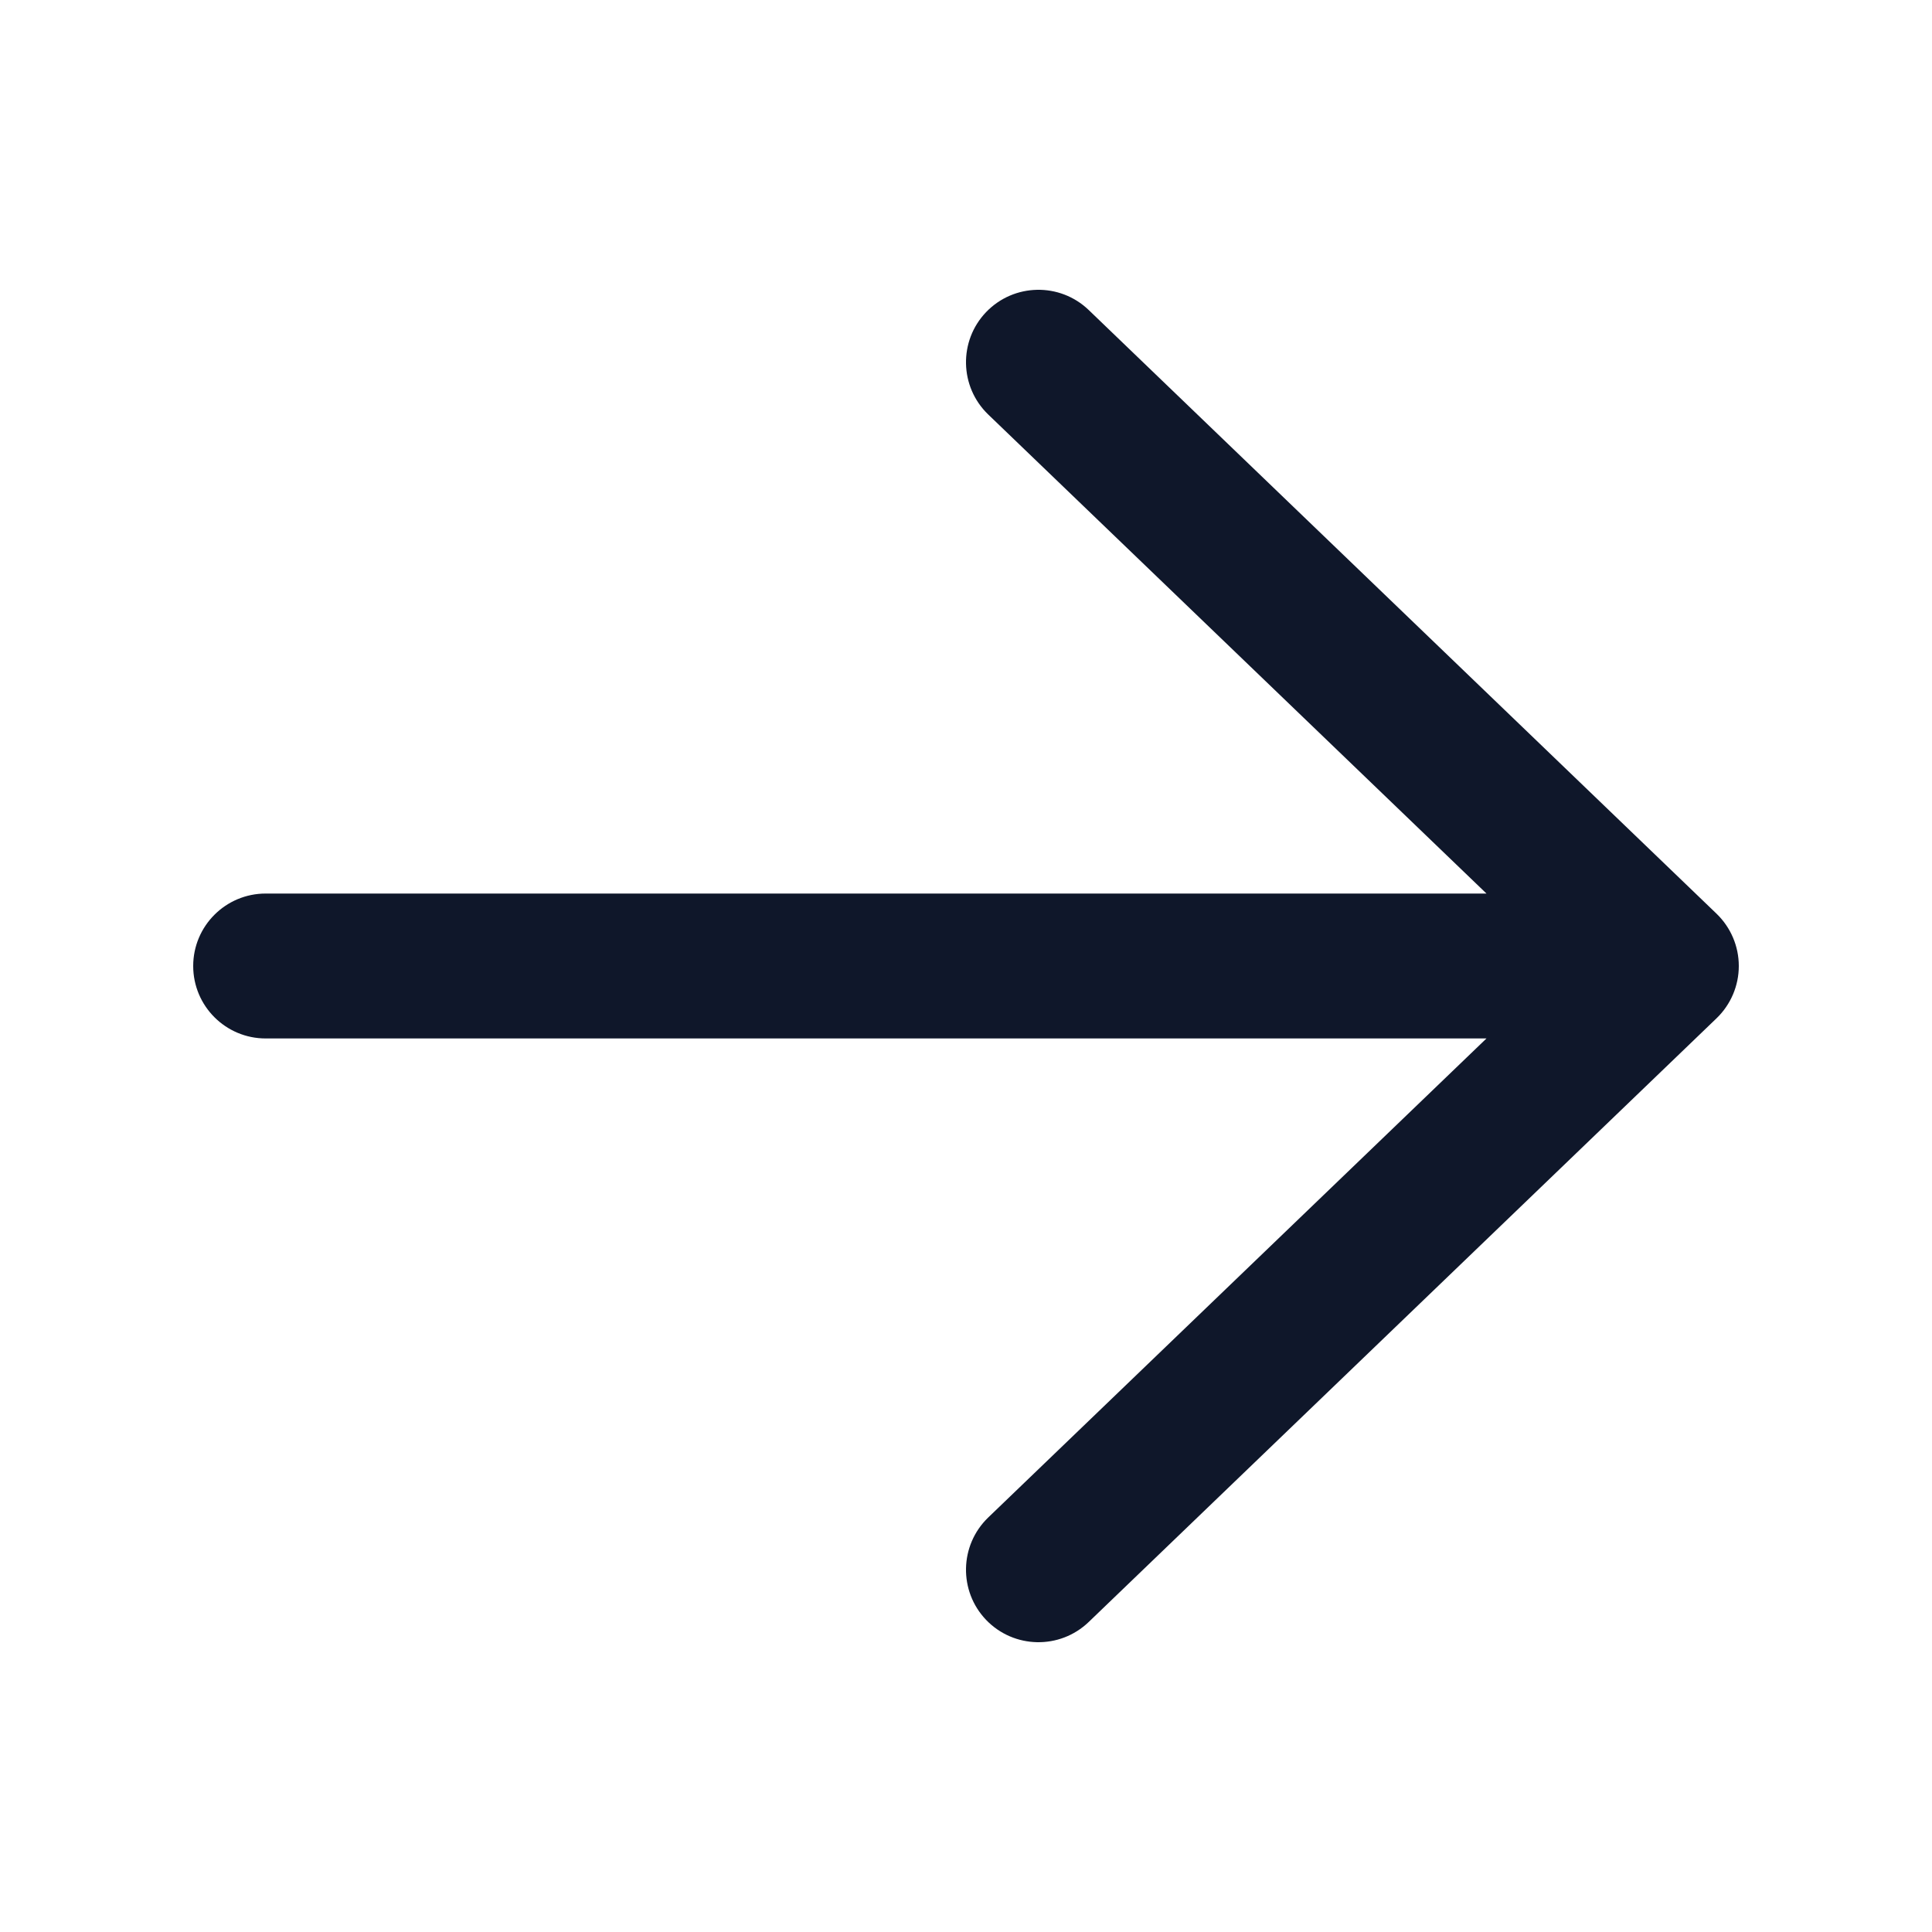
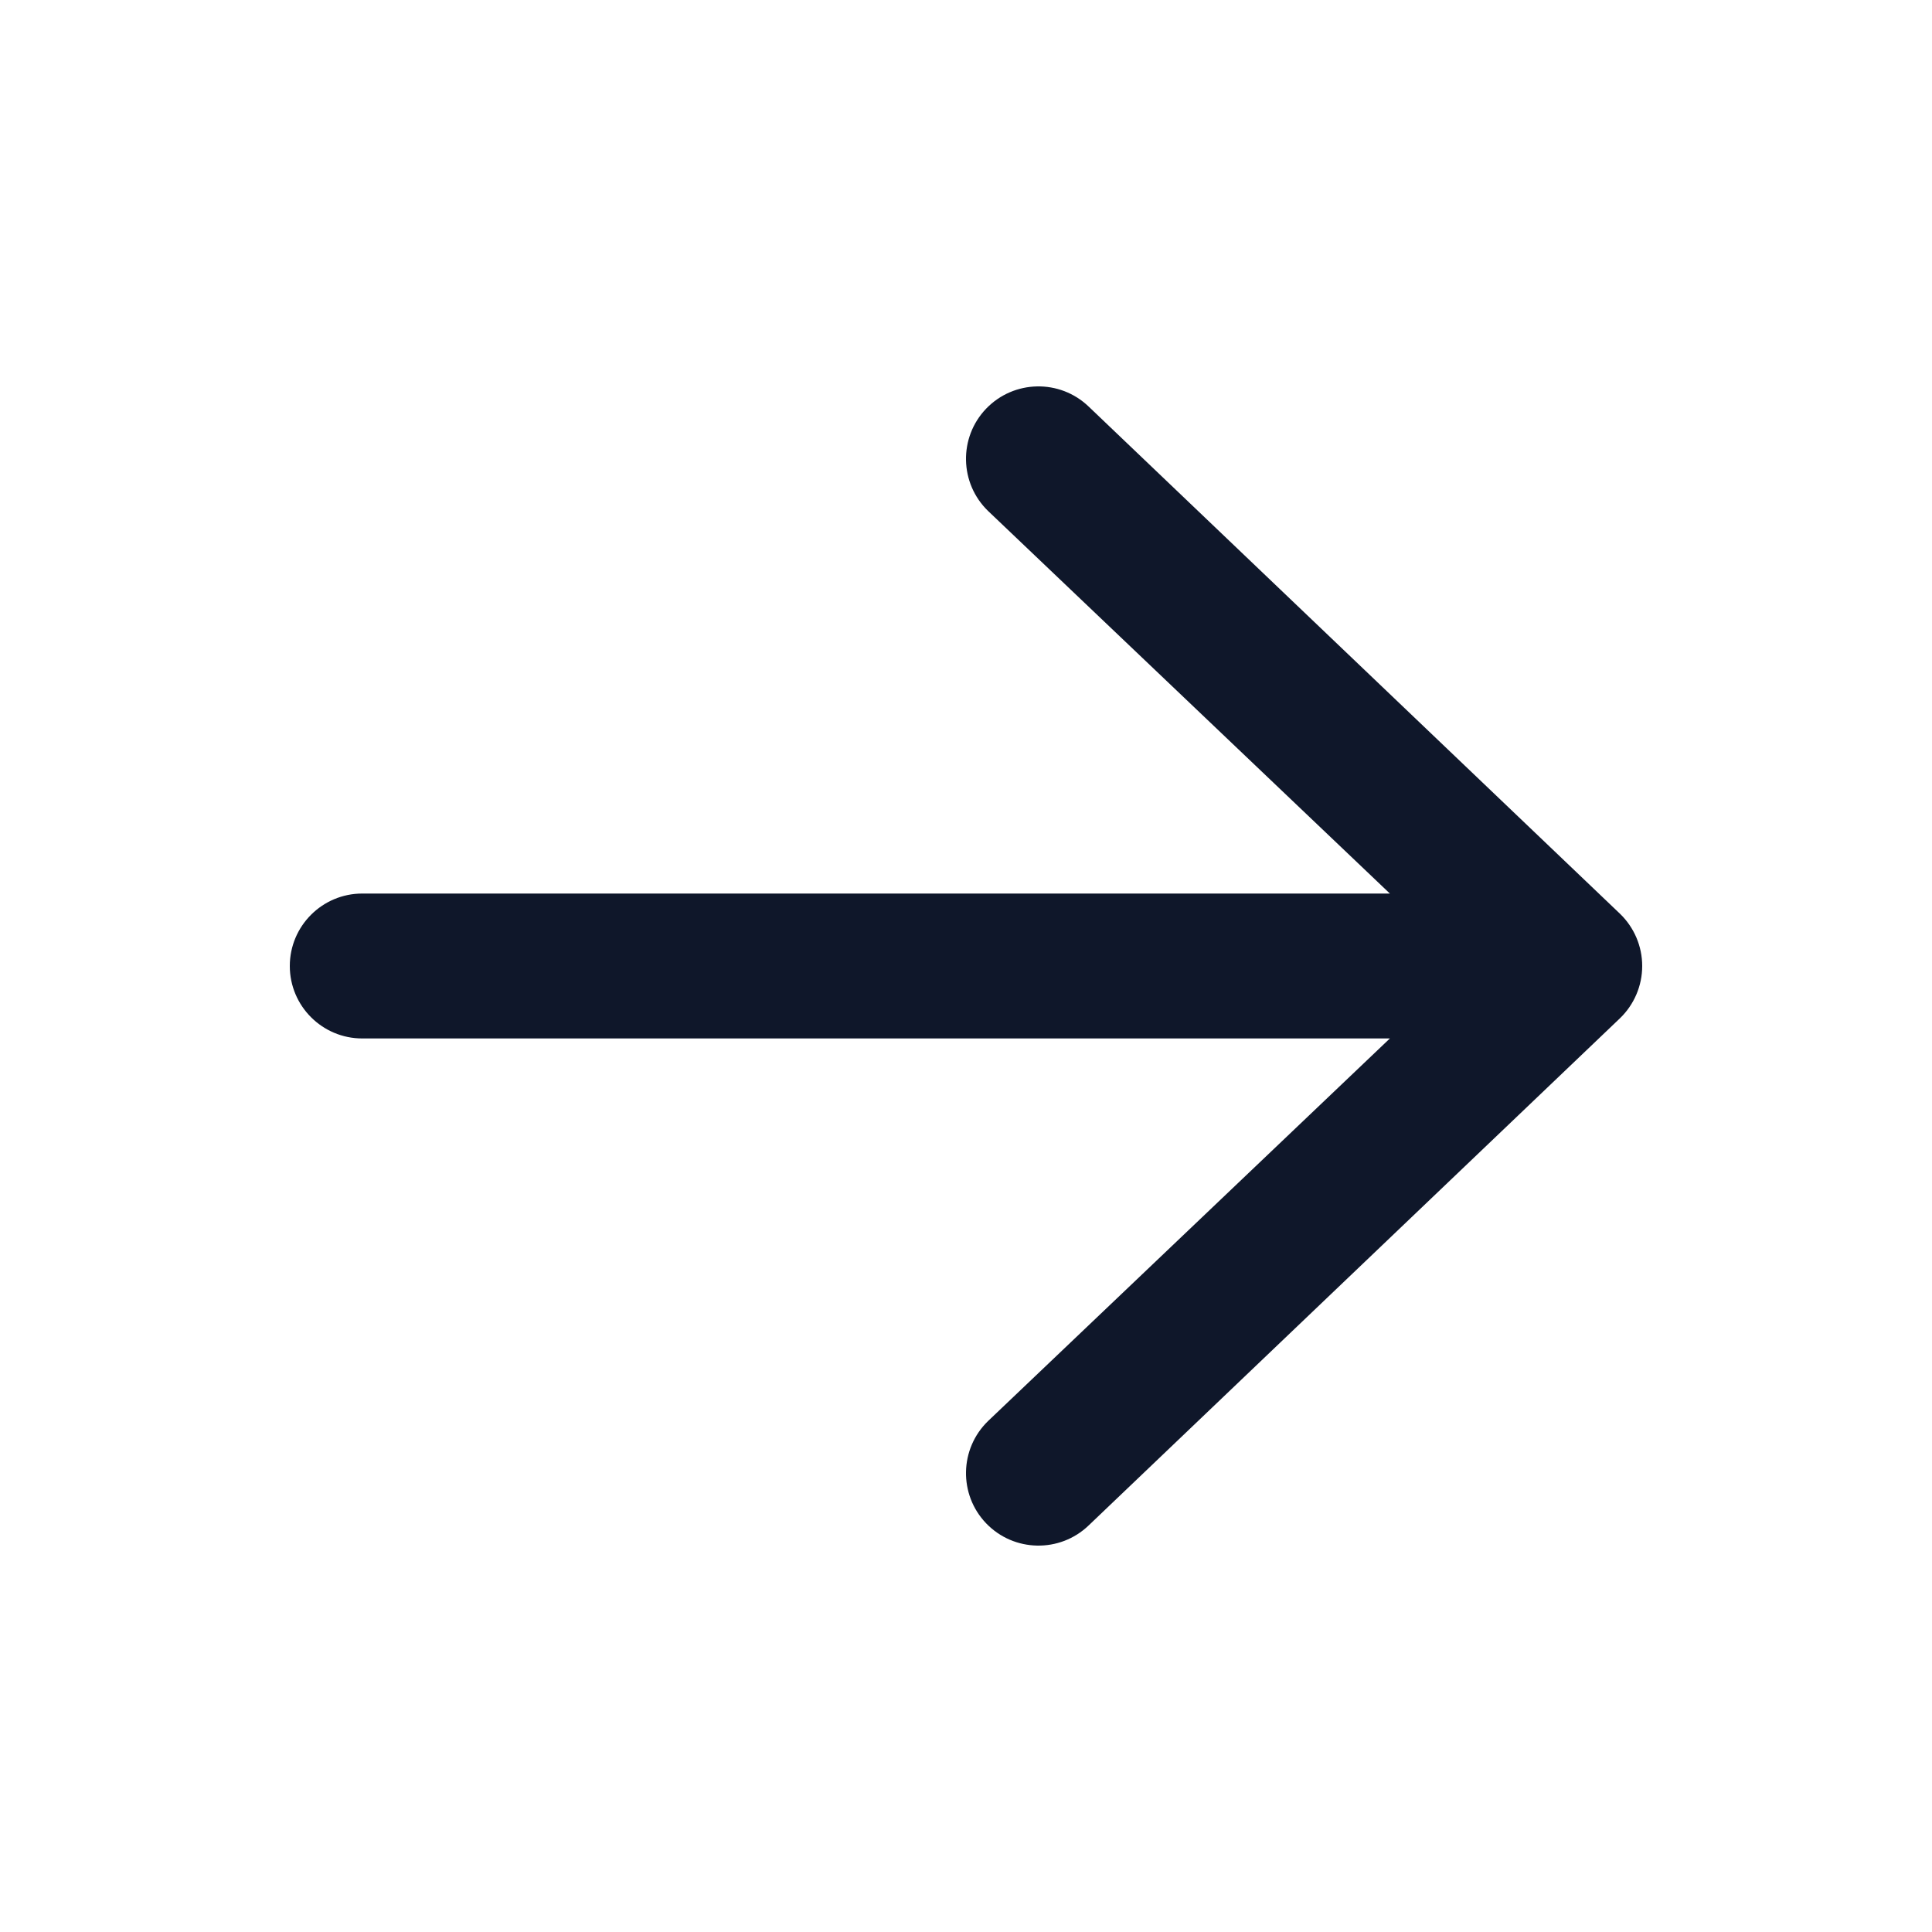
<svg xmlns="http://www.w3.org/2000/svg" width="20" height="20" viewBox="0 0 20 20" fill="none">
-   <path fill-rule="evenodd" clip-rule="evenodd" d="M2 10C2 9.586 2.336 9.25 2.75 9.25L15.388 9.25L10.23 4.291C9.932 4.004 9.922 3.529 10.209 3.23C10.496 2.932 10.971 2.922 11.27 3.209L17.77 9.459C17.917 9.601 18 9.796 18 10C18 10.204 17.917 10.399 17.77 10.541L11.27 16.791C10.971 17.078 10.496 17.068 10.209 16.77C9.922 16.471 9.932 15.996 10.23 15.709L15.388 10.75L2.75 10.75C2.336 10.75 2 10.414 2 10Z" fill="#0F172A" />
+   <path fill-rule="evenodd" clip-rule="evenodd" d="M3 10C3 9.586 3.336 9.25 3.75 9.25L14.388 9.25L10.23 5.291C9.932 5.004 9.922 4.529 10.209 4.23C10.496 3.932 10.971 3.922 11.27 4.209L16.77 9.459C16.917 9.601 17 9.796 17 10C17 10.204 16.917 10.399 16.77 10.541L11.27 15.791C10.971 16.078 10.496 16.068 10.209 15.77C9.922 15.471 9.932 14.996 10.23 14.709L14.388 10.75L3.75 10.75C3.336 10.75 3 10.414 3 10Z" fill="#0F172A" />
</svg>
